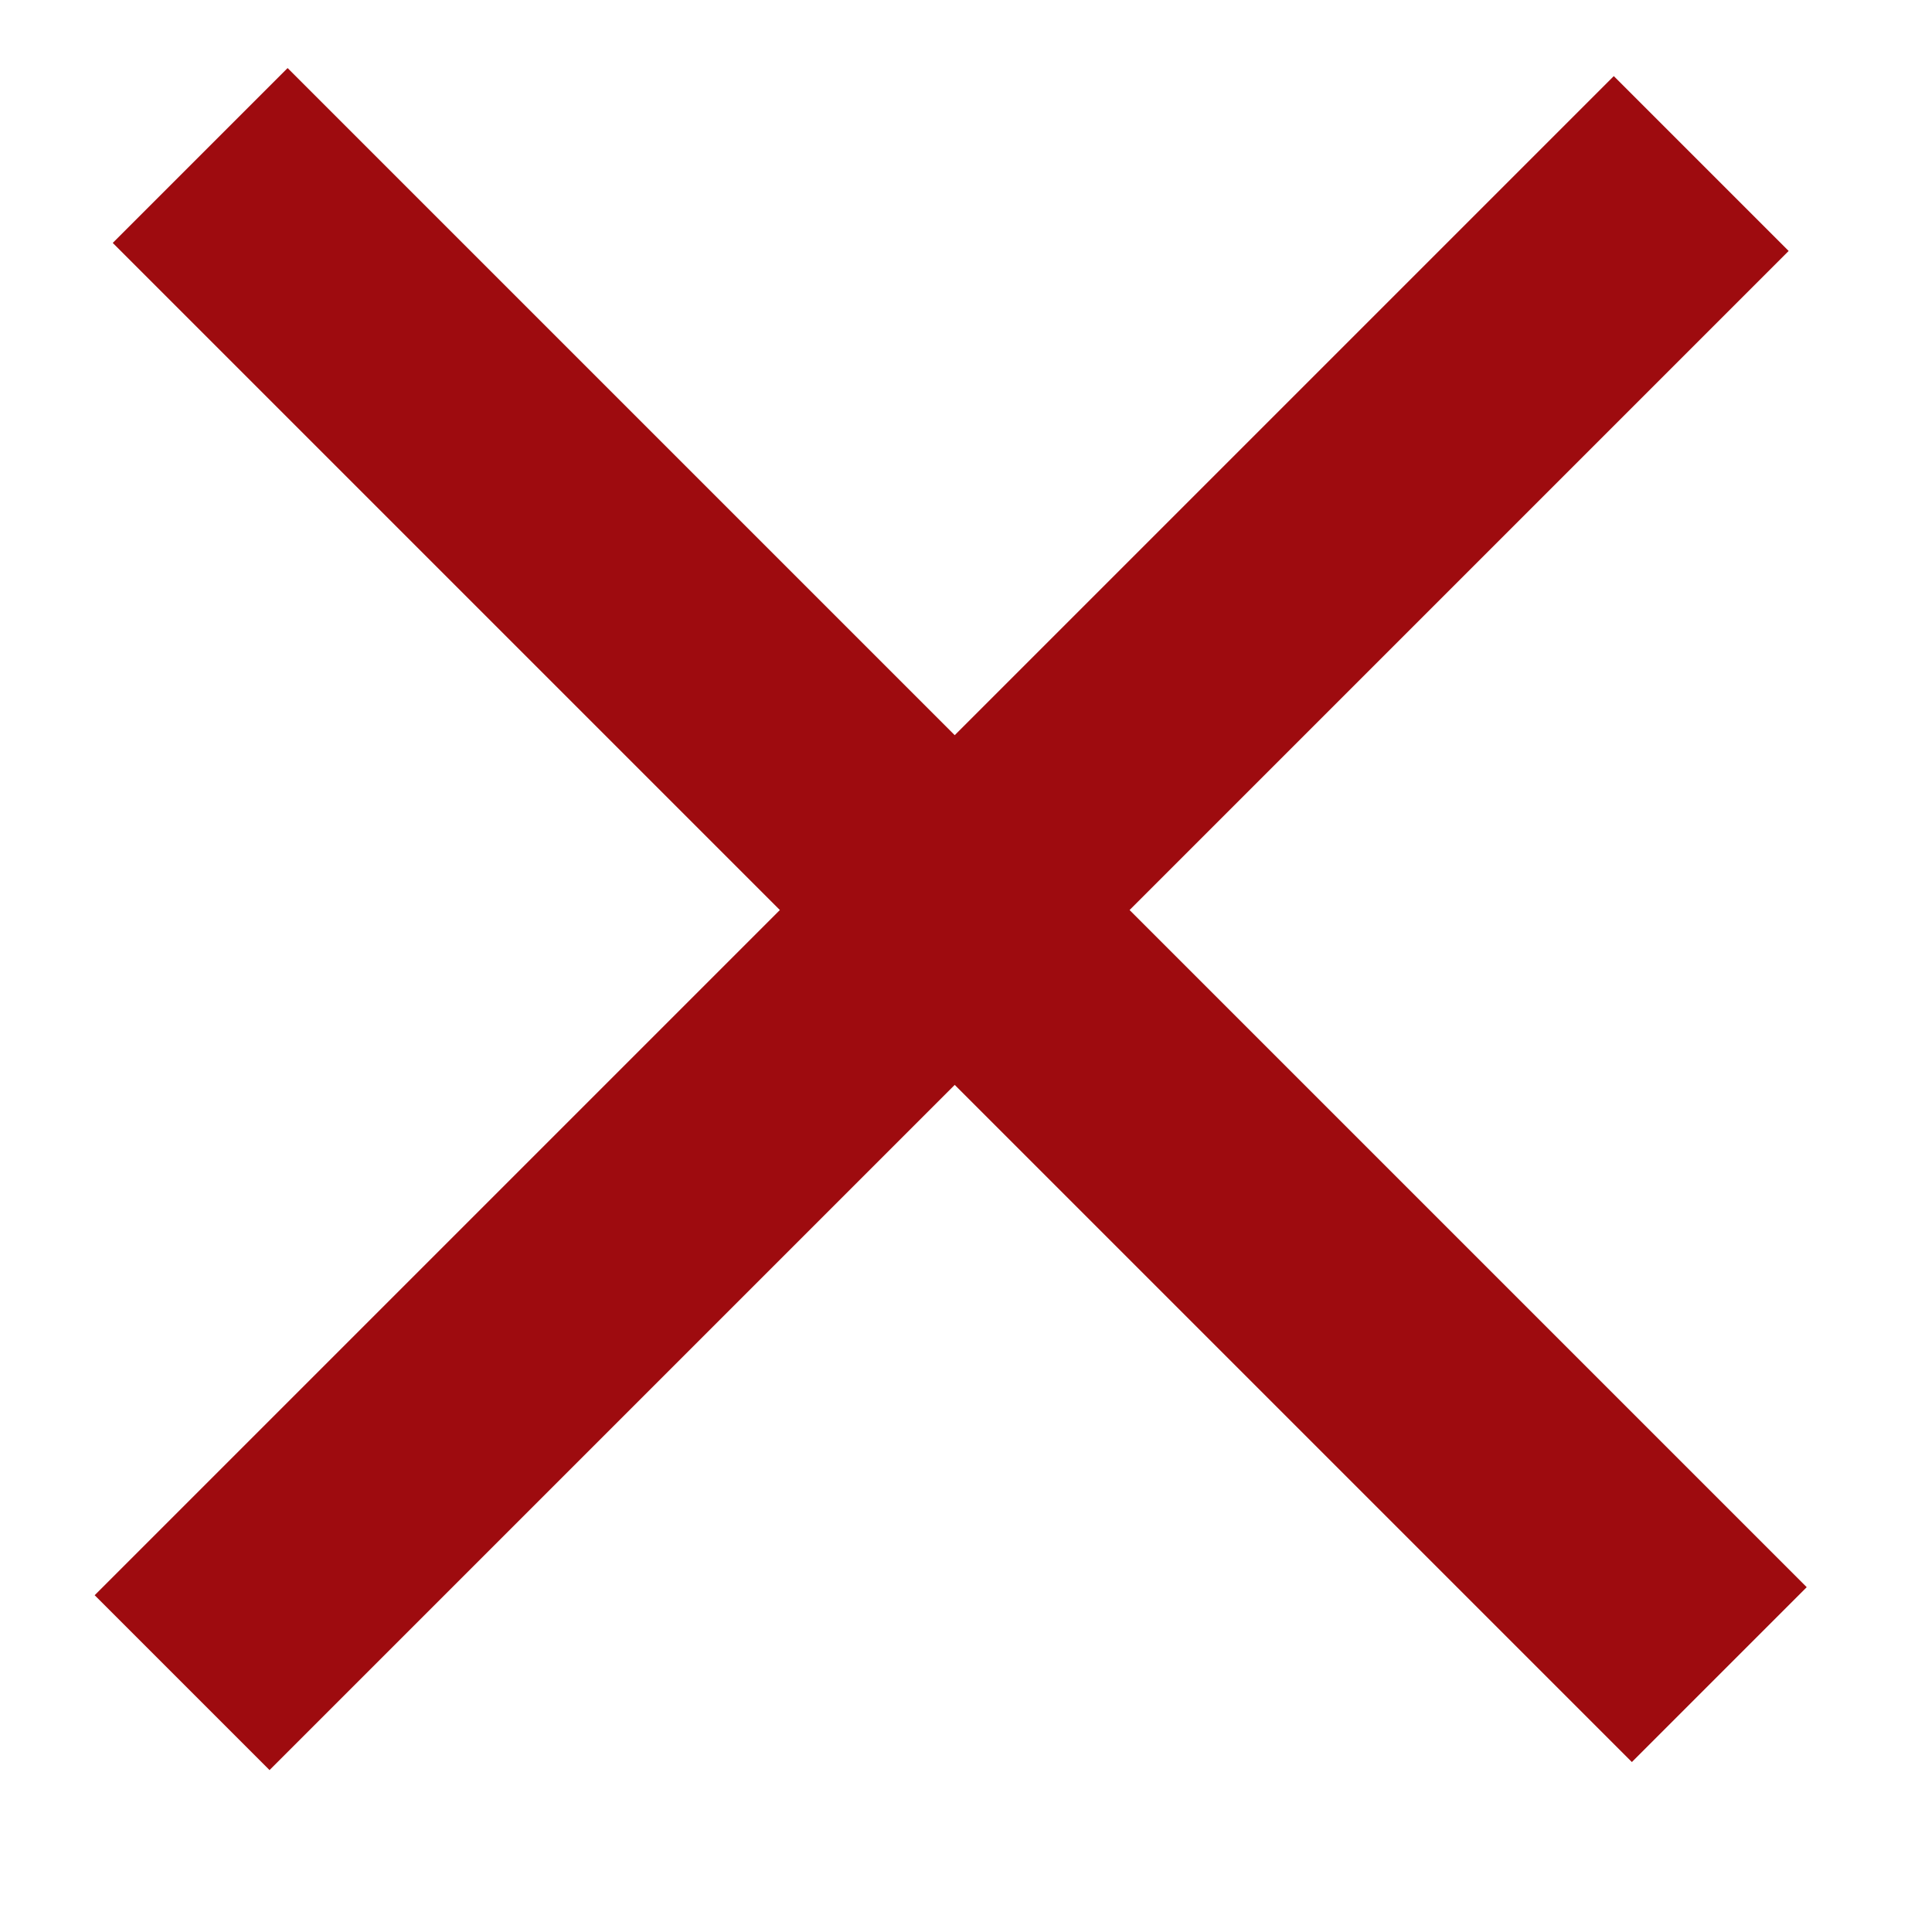
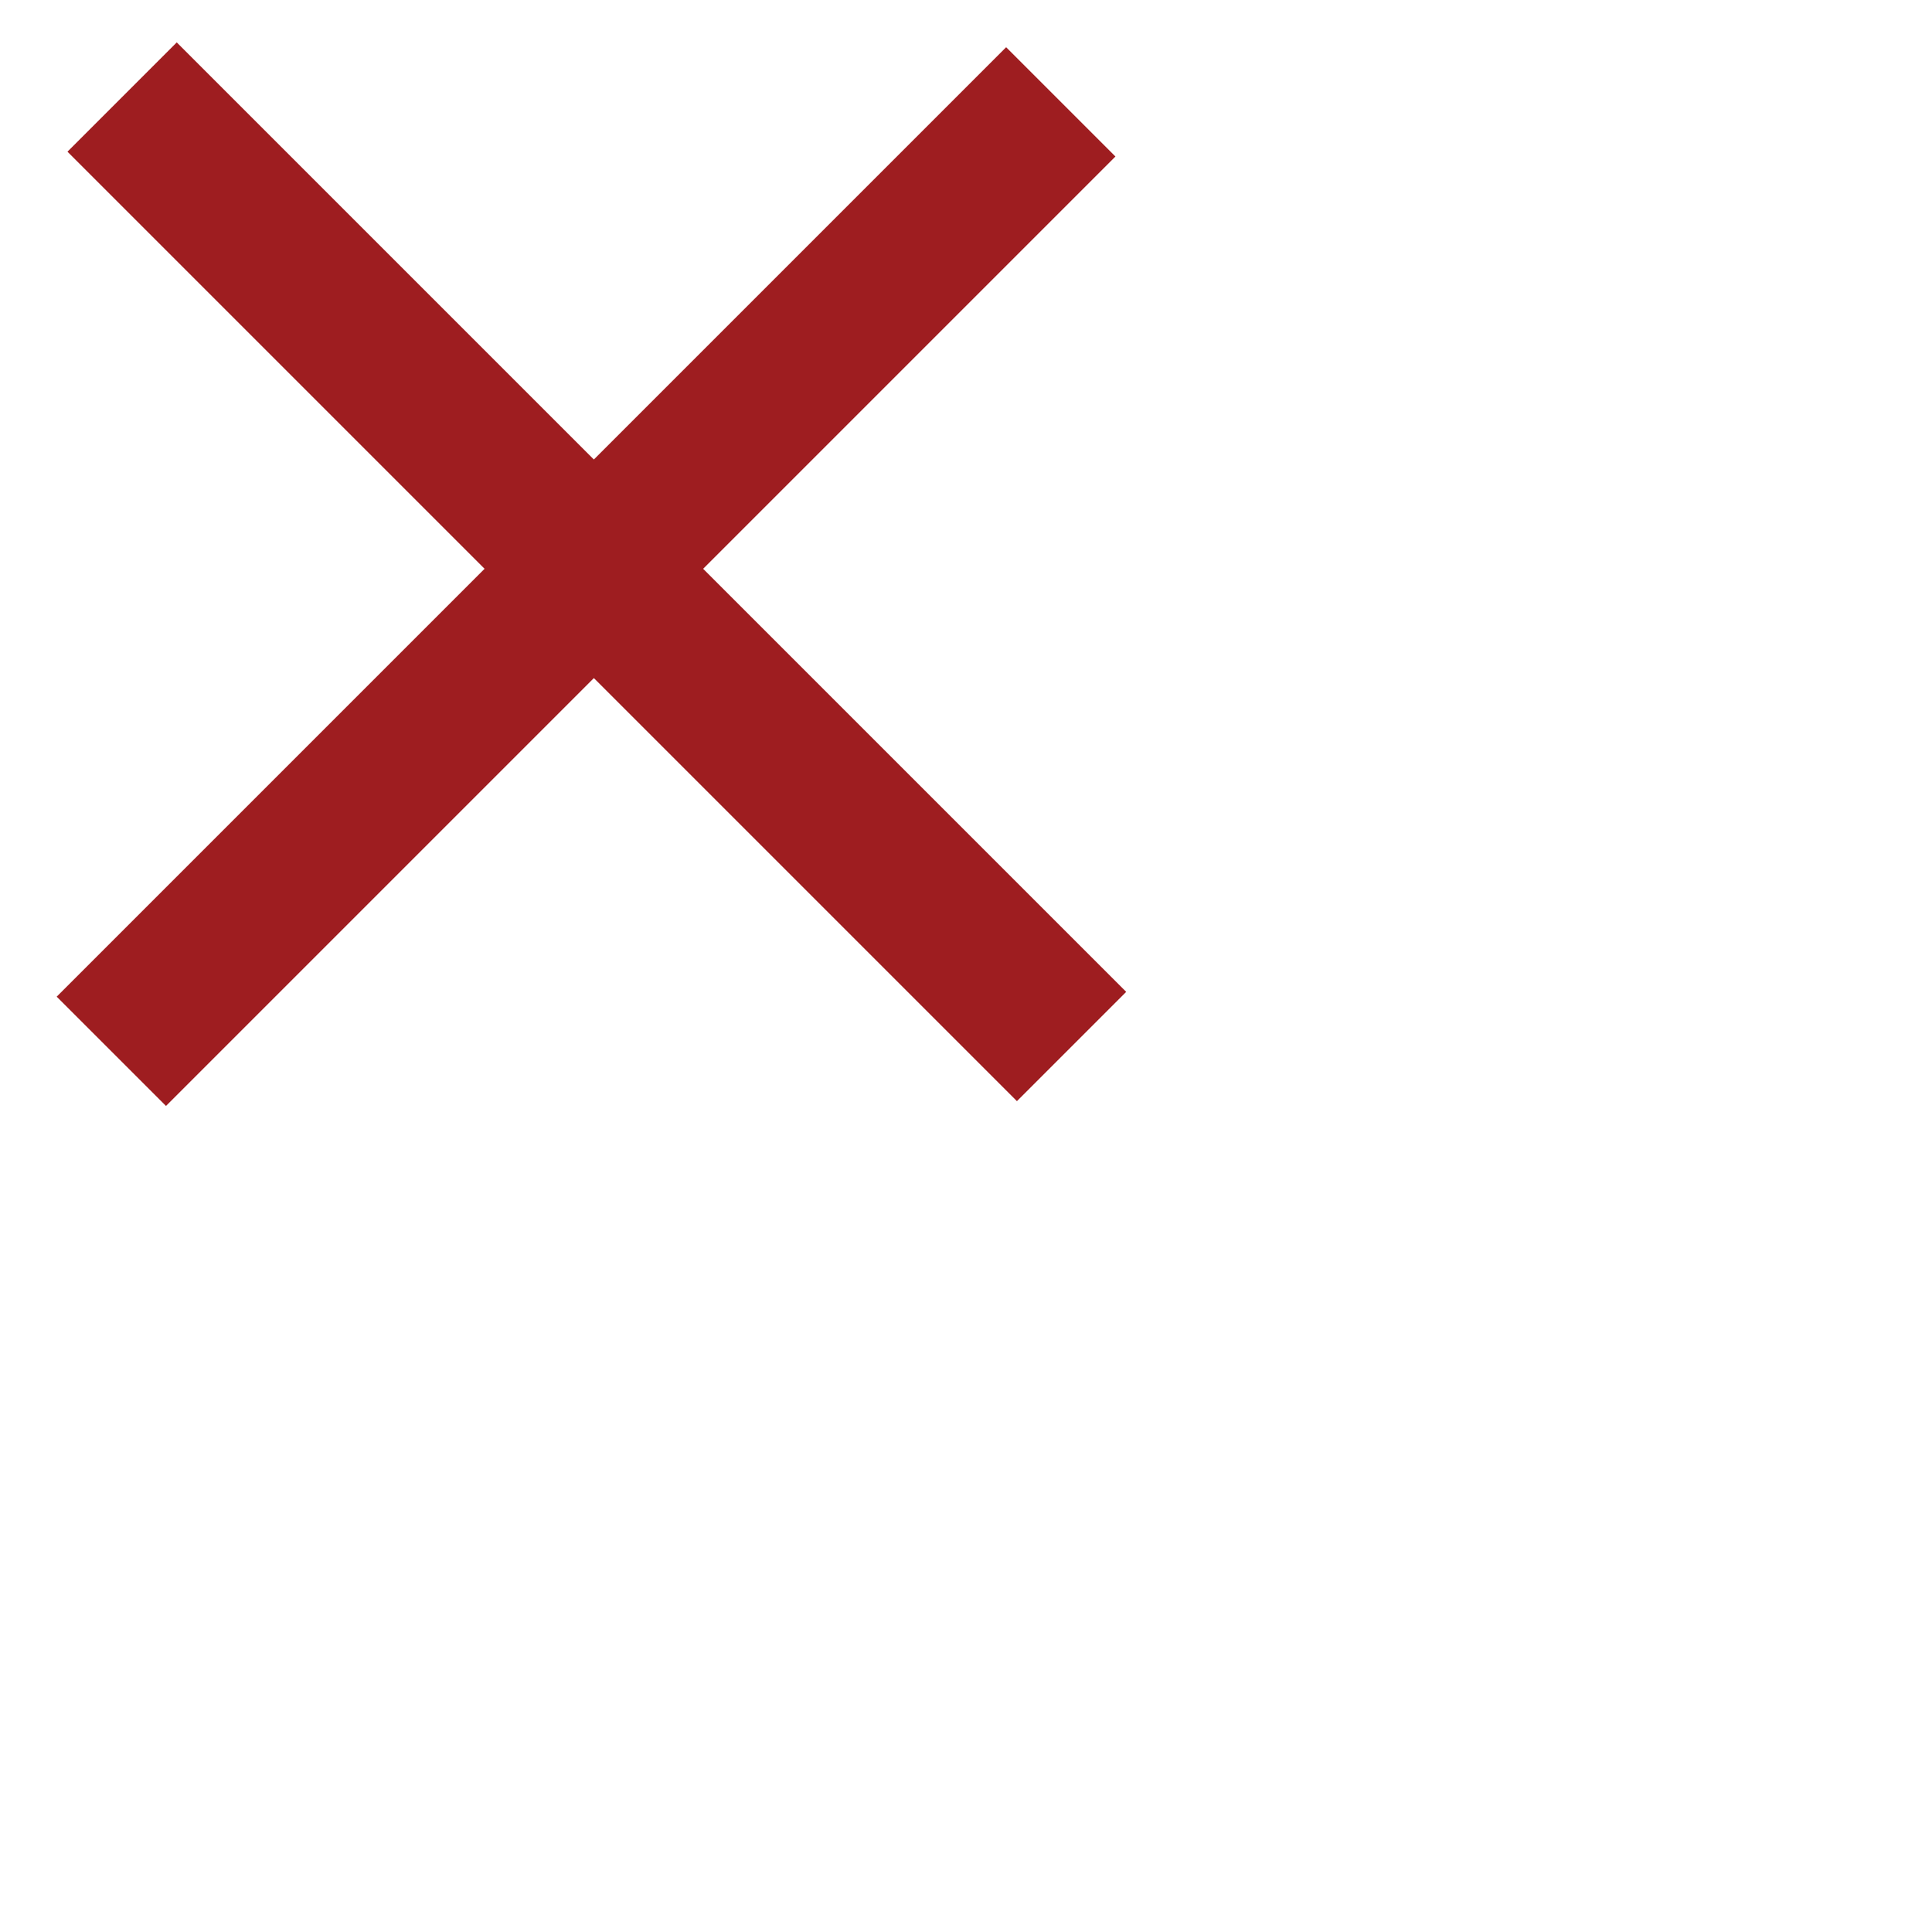
- <svg xmlns="http://www.w3.org/2000/svg" version="1.1" id="Layer_1" x="0px" y="0px" width="25px" height="25px" viewBox="-293 384 25 25" style="enable-background:new -293 384 25 25;" xml:space="preserve">
+ <svg xmlns="http://www.w3.org/2000/svg" version="1.1" x="0px" y="0px" width="40px" height="40px" viewBox="0 0 40 40" style="enable-background:new 0 0 40 40;" xml:space="preserve">
  <style type="text/css">
	.st0{display:none;}
	.st1{display:inline;stroke:#000000;stroke-miterlimit:10;}
	.st2{display:inline;}
- 	.st3{fill:#424244;}
- 	.st4{fill:#999A9B;}
- 	.st5{fill:#C6C6C7;}
- 	.st6{fill:#6E6E70;}
- 	.st7{fill:#4D4D4F;}
- 	.st8{fill:#A4A5A6;}
- 	.st9{fill:#D1D2D2;}
- 	.st10{fill:#79797B;}
- 	.st11{fill:#58585A;}
- 	.st12{fill:#B0B0B2;}
- 	.st13{fill:#DBDCDD;}
- 	.st14{fill:#838385;}
- 	.st15{fill:#636365;}
- 	.st16{fill:#BABBBC;}
- 	.st17{fill:#E7E7E7;}
- 	.st18{fill:#8F8F90;}
- 	.st19{fill:#9E0B0F;}
+ 	.st3{fill:#9E1D20;}
+ 	.st4{fill:#9E1D20;}
+ 	.st5{fill:#9E1D20;}
+ 	.st6{fill:#9E1D20;}
+ 	.st7{fill:#9E1D20;}
+ 	.st8{fill:#9E1D20;}
+ 	.st9{fill:#9E1D20;}
+ 	.st10{fill:#9E1D20;}
+ 	.st11{fill:#9E1D20;}
+ 	.st12{fill:#9E1D20;}
+ 	.st13{fill:#9E1D20;}
+ 	.st14{fill:#9E1D20;}
+ 	.st15{fill:#9E1D20;}
+ 	.st16{fill:#9E1D20;}
+ 	.st17{fill:#9E1D20;}
+ 	.st18{fill:#9E1D20;}
+ 	.st19{fill:#9E1D20;}
+ 	.st20{fill:#9E1D20;}
</style>
-   <g id="Layer_1_1_" class="st0">
+   <g id="Layer_1" class="st0">
</g>
  <g id="Layer_2" class="st0">
-     <rect id="XMLID_1_" x="-293" y="383.6" class="st1" width="25.4" height="25.4" />
+     <rect id="XMLID_1_" y="-0.4" class="st1" width="40.4" height="40.4" />
  </g>
  <g id="Layer_3" class="st0">
    <g id="XMLID_3_" class="st2">
      <g id="XMLID_49_">
        <g id="XMLID_57_">
-           <path id="XMLID_61_" class="st3" d="M-281.5,390.9c0,0.3,0.2,0.5,0.5,0.5l0,0c0.3,0,0.5-0.2,0.5-0.5v-4.3c0-0.3-0.2-0.5-0.5-0.5      l0,0c-0.3,0-0.5,0.2-0.5,0.5V390.9z" />
-           <path id="XMLID_58_" class="st4" d="M-281.5,407.5c0,0.3,0.2,0.5,0.5,0.5l0,0c0.3,0,0.5-0.2,0.5-0.5v-4.2c0-0.3-0.2-0.5-0.5-0.5      l0,0c-0.3,0-0.5,0.2-0.5,0.5V407.5z" />
+           <path id="XMLID_61_" class="st3" d="M11.5,6.9c0,0.3,0.2,0.5,0.5,0.5l0,0c0.3,0,0.5-0.2,0.5-0.5V2.6c0-0.3-0.2-0.5-0.5-0.5l0,0      c-0.3,0-0.5,0.2-0.5,0.5V6.9z" />
+           <path id="XMLID_58_" class="st4" d="M11.5,23.5c0,0.3,0.2,0.5,0.5,0.5l0,0c0.3,0,0.5-0.2,0.5-0.5v-4.2c0-0.3-0.2-0.5-0.5-0.5      l0,0c-0.3,0-0.5,0.2-0.5,0.5V23.5z" />
        </g>
        <g id="XMLID_50_">
-           <path id="XMLID_54_" class="st5" d="M-287.3,397.6c0.3,0,0.5-0.2,0.5-0.5l0,0c0-0.3-0.2-0.5-0.5-0.5h-4.2      c-0.3,0-0.5,0.2-0.5,0.5l0,0c0,0.3,0.2,0.5,0.5,0.5H-287.3z" />
-           <path id="XMLID_51_" class="st6" d="M-270.6,397.6c0.3,0,0.5-0.2,0.5-0.5l0,0c0-0.3-0.2-0.5-0.5-0.5h-4.2      c-0.3,0-0.5,0.2-0.5,0.5l0,0c0,0.3,0.2,0.5,0.5,0.5H-270.6z" />
+           <path id="XMLID_54_" class="st5" d="M5.7,13.6c0.3,0,0.5-0.2,0.5-0.5l0,0c0-0.3-0.2-0.5-0.5-0.5H1.5c-0.3,0-0.5,0.2-0.5,0.5l0,0      c0,0.3,0.2,0.5,0.5,0.5H5.7z" />
+           <path id="XMLID_51_" class="st6" d="M22.4,13.6c0.3,0,0.5-0.2,0.5-0.5l0,0c0-0.3-0.2-0.5-0.5-0.5h-4.2c-0.3,0-0.5,0.2-0.5,0.5      l0,0c0,0.3,0.2,0.5,0.5,0.5H22.4z" />
        </g>
      </g>
      <g id="XMLID_34_">
        <g id="XMLID_42_">
-           <path id="XMLID_46_" class="st7" d="M-279.1,391.1c-0.1,0.3,0,0.5,0.3,0.6l0,0c0.3,0.1,0.5,0,0.6-0.3l1.6-3.9      c0.1-0.3,0-0.5-0.3-0.6l0,0c-0.3-0.1-0.5,0-0.6,0.3L-279.1,391.1z" />
-           <path id="XMLID_43_" class="st8" d="M-285.5,406.5c-0.1,0.3,0,0.5,0.3,0.6l0,0c0.3,0.1,0.5,0,0.6-0.3l1.6-3.8      c0.1-0.3,0-0.5-0.3-0.6l0,0c-0.3-0.1-0.5,0-0.6,0.3L-285.5,406.5z" />
+           <path id="XMLID_46_" class="st7" d="M13.9,7.1c-0.1,0.3,0,0.5,0.3,0.6l0,0c0.3,0.1,0.5,0,0.6-0.3l1.6-3.9c0.1-0.3,0-0.5-0.3-0.6      l0,0c-0.3-0.1-0.5,0-0.6,0.3L13.9,7.1z" />
+           <path id="XMLID_43_" class="st8" d="M7.5,22.5c-0.1,0.3,0,0.5,0.3,0.6l0,0c0.3,0.1,0.5,0,0.6-0.3L10,19c0.1-0.3,0-0.5-0.3-0.6      l0,0c-0.3-0.1-0.5,0-0.6,0.3L7.5,22.5z" />
        </g>
        <g id="XMLID_35_">
-           <path id="XMLID_39_" class="st9" d="M-287,395.1c0.3,0.1,0.5,0,0.6-0.3l0,0c0.1-0.3,0-0.5-0.3-0.6l-3.8-1.6      c-0.2-0.1-0.5,0-0.6,0.3l0,0c-0.1,0.3,0,0.5,0.3,0.6L-287,395.1z" />
-           <path id="XMLID_36_" class="st10" d="M-271.6,401.5c0.3,0.1,0.5,0,0.6-0.3l0,0c0.1-0.3,0-0.5-0.3-0.6l-3.8-1.6      c-0.3-0.1-0.5,0-0.6,0.3l0,0c-0.1,0.3,0,0.5,0.3,0.6L-271.6,401.5z" />
+           <path id="XMLID_39_" class="st9" d="M6,11.1c0.3,0.1,0.5,0,0.6-0.3l0,0c0.1-0.3,0-0.5-0.3-0.6L2.5,8.6C2.3,8.5,2,8.6,1.9,8.9      l0,0c-0.1,0.3,0,0.5,0.3,0.6L6,11.1z" />
+           <path id="XMLID_36_" class="st10" d="M21.4,17.5c0.3,0.1,0.5,0,0.6-0.3l0,0c0.1-0.3,0-0.5-0.3-0.6L17.9,15      c-0.3-0.1-0.5,0-0.6,0.3l0,0c-0.1,0.3,0,0.5,0.3,0.6L21.4,17.5z" />
        </g>
      </g>
      <g id="XMLID_19_">
        <g id="XMLID_27_">
-           <path id="XMLID_31_" class="st11" d="M-277,392.3c-0.2,0.2-0.2,0.5,0,0.7l0,0c0.2,0.2,0.5,0.2,0.7,0l3-3c0.2-0.2,0.2-0.5,0-0.7      l0,0c-0.2-0.2-0.5-0.2-0.7,0L-277,392.3z" />
-           <path id="XMLID_28_" class="st12" d="M-288.8,404.1c-0.2,0.2-0.2,0.5,0,0.7l0,0c0.2,0.2,0.5,0.2,0.7,0l3-3      c0.2-0.2,0.2-0.5,0-0.7l0,0c-0.2-0.2-0.5-0.2-0.7,0L-288.8,404.1z" />
+           <path id="XMLID_31_" class="st11" d="M16,8.3c-0.2,0.2-0.2,0.5,0,0.7l0,0c0.2,0.2,0.5,0.2,0.7,0l3-3c0.2-0.2,0.2-0.5,0-0.7l0,0      c-0.2-0.2-0.5-0.2-0.7,0L16,8.3z" />
+           <path id="XMLID_28_" class="st12" d="M4.2,20.1c-0.2,0.2-0.2,0.5,0,0.7l0,0c0.2,0.2,0.5,0.2,0.7,0l3-3c0.2-0.2,0.2-0.5,0-0.7      l0,0c-0.2-0.2-0.5-0.2-0.7,0L4.2,20.1z" />
        </g>
        <g id="XMLID_20_">
-           <path id="XMLID_24_" class="st13" d="M-285.8,393c0.2,0.2,0.5,0.2,0.7,0l0,0c0.2-0.2,0.2-0.5,0-0.7l-3-3c-0.2-0.2-0.5-0.2-0.7,0      l0,0c-0.2,0.2-0.2,0.6,0,0.7L-285.8,393z" />
-           <path id="XMLID_21_" class="st14" d="M-274,404.8c0.2,0.2,0.5,0.2,0.7,0l0,0c0.2-0.2,0.2-0.5,0-0.7l-3-3c-0.2-0.2-0.5-0.2-0.7,0      l0,0c-0.2,0.2-0.2,0.5,0,0.7L-274,404.8z" />
+           <path id="XMLID_24_" class="st13" d="M7.2,9c0.2,0.2,0.5,0.2,0.7,0l0,0c0.2-0.2,0.2-0.5,0-0.7l-3-3c-0.2-0.2-0.5-0.2-0.7,0l0,0      C4,5.5,4,5.9,4.2,6L7.2,9z" />
+           <path id="XMLID_21_" class="st14" d="M19,20.8c0.2,0.2,0.5,0.2,0.7,0l0,0c0.2-0.2,0.2-0.5,0-0.7l-3-3c-0.2-0.2-0.5-0.2-0.7,0      l0,0c-0.2,0.2-0.2,0.5,0,0.7L19,20.8z" />
        </g>
      </g>
      <g id="XMLID_4_">
        <g id="XMLID_12_">
-           <path id="XMLID_16_" class="st15" d="M-275.5,394.2c-0.3,0.1-0.4,0.4-0.3,0.6l0,0c0.1,0.3,0.4,0.4,0.6,0.3l3.9-1.6      c0.3-0.1,0.5-0.4,0.3-0.6l0,0c-0.1-0.3-0.4-0.4-0.6-0.3L-275.5,394.2z" />
-           <path id="XMLID_13_" class="st16" d="M-290.9,400.6c-0.3,0.1-0.4,0.4-0.3,0.6l0,0c0.1,0.3,0.4,0.4,0.6,0.3l3.9-1.6      c0.3-0.1,0.4-0.4,0.3-0.6l0,0c0-0.3-0.3-0.4-0.6-0.3L-290.9,400.6z" />
+           <path id="XMLID_16_" class="st15" d="M17.5,10.2c-0.3,0.1-0.4,0.4-0.3,0.6l0,0c0.1,0.3,0.4,0.4,0.6,0.3l3.9-1.6      C22,9.4,22.2,9.1,22,8.9l0,0c-0.1-0.3-0.4-0.4-0.6-0.3L17.5,10.2z" />
+           <path id="XMLID_13_" class="st16" d="M2.1,16.6c-0.3,0.1-0.4,0.4-0.3,0.6l0,0c0.1,0.3,0.4,0.4,0.6,0.3l3.9-1.6      c0.3-0.1,0.4-0.4,0.3-0.6l0,0C6.6,15,6.3,14.9,6,15L2.1,16.6z" />
        </g>
        <g id="XMLID_5_">
-           <path id="XMLID_9_" class="st17" d="M-283.9,391.5c0.1,0.3,0.4,0.4,0.6,0.3l0,0c0.3-0.1,0.4-0.4,0.3-0.7l-1.6-3.9      c-0.1-0.2-0.4-0.3-0.6-0.2l0,0c-0.3,0.1-0.4,0.4-0.3,0.6L-283.9,391.5z" />
-           <path id="XMLID_6_" class="st18" d="M-277.5,406.9c0.1,0.3,0.4,0.4,0.6,0.3l0,0c0.3-0.1,0.4-0.4,0.3-0.6l-1.6-3.9      c-0.1-0.3-0.4-0.4-0.6-0.3l0,0c-0.3,0.1-0.4,0.4-0.3,0.6L-277.5,406.9z" />
+           <path id="XMLID_9_" class="st17" d="M9.1,7.5c0.1,0.3,0.4,0.4,0.6,0.3l0,0C10,7.7,10.1,7.4,10,7.1L8.4,3.2C8.3,3,8,2.9,7.8,3      l0,0C7.5,3.1,7.4,3.4,7.5,3.6L9.1,7.5z" />
+           <path id="XMLID_6_" class="st18" d="M15.5,22.9c0.1,0.3,0.4,0.4,0.6,0.3l0,0c0.3-0.1,0.4-0.4,0.3-0.6l-1.6-3.9      c-0.1-0.3-0.4-0.4-0.6-0.3l0,0c-0.3,0.1-0.4,0.4-0.3,0.6L15.5,22.9z" />
        </g>
      </g>
    </g>
  </g>
  <g id="Layer_4">
    <g id="XMLID_2_" class="st0">
      <g class="st2">
        <g>
-           <path class="st19" d="M-281,390.5c0,0.3,0.2,0.5,0.5,0.5l0,0c0.3,0,0.5-0.2,0.5-0.5v-4.2c0-0.3-0.2-0.5-0.5-0.5l0,0      c-0.3,0-0.5,0.2-0.5,0.5V390.5z" />
-           <path class="st19" d="M-281,407.1c0,0.3,0.2,0.5,0.5,0.5l0,0c0.3,0,0.5-0.2,0.5-0.5v-4.2c0-0.3-0.2-0.5-0.5-0.5l0,0      c-0.3,0-0.5,0.2-0.5,0.5V407.1z" />
+           <path class="st19" d="M12,6.5C12,6.8,12.2,7,12.5,7l0,0C12.8,7,13,6.8,13,6.5V2.3c0-0.3-0.2-0.5-0.5-0.5l0,0      C12.2,1.8,12,2,12,2.3V6.5z" />
+           <path class="st19" d="M12,23.1c0,0.3,0.2,0.5,0.5,0.5l0,0c0.3,0,0.5-0.2,0.5-0.5v-4.2c0-0.3-0.2-0.5-0.5-0.5l0,0      c-0.3,0-0.5,0.2-0.5,0.5V23.1z" />
        </g>
        <g>
-           <path class="st19" d="M-286.7,397.2c0.3,0,0.5-0.2,0.5-0.5l0,0c0-0.3-0.2-0.5-0.5-0.5h-4.2c-0.3,0-0.5,0.2-0.5,0.5l0,0      c0,0.3,0.2,0.5,0.5,0.5H-286.7z" />
-           <path class="st19" d="M-270,397.2c0.3,0,0.5-0.2,0.5-0.5l0,0c0-0.3-0.2-0.5-0.5-0.5h-4.2c-0.3,0-0.5,0.2-0.5,0.5l0,0      c0,0.3,0.2,0.5,0.5,0.5H-270z" />
+           <path class="st19" d="M6.3,13.2c0.3,0,0.5-0.2,0.5-0.5l0,0c0-0.3-0.2-0.5-0.5-0.5H2.1c-0.3,0-0.5,0.2-0.5,0.5l0,0      c0,0.3,0.2,0.5,0.5,0.5H6.3z" />
+           <path class="st19" d="M23,13.2c0.3,0,0.5-0.2,0.5-0.5l0,0c0-0.3-0.2-0.5-0.5-0.5h-4.2c-0.3,0-0.5,0.2-0.5,0.5l0,0      c0,0.3,0.2,0.5,0.5,0.5H23z" />
        </g>
      </g>
      <g class="st2">
        <g>
-           <path class="st19" d="M-278.6,390.8c-0.1,0.3,0,0.5,0.3,0.6l0,0c0.3,0.1,0.5,0,0.6-0.3l1.7-3.8c0.1-0.3,0-0.5-0.3-0.6l0,0      c-0.3-0.1-0.5,0-0.6,0.3L-278.6,390.8z" />
-           <path class="st19" d="M-284.9,406.2c-0.1,0.3,0,0.5,0.3,0.6l0,0c0.3,0.1,0.5,0,0.6-0.3l1.6-3.9c0.1-0.3,0-0.5-0.3-0.6l0,0      c-0.3-0.1-0.5,0-0.6,0.3L-284.9,406.2z" />
+           <path class="st19" d="M14.4,6.8c-0.1,0.3,0,0.5,0.3,0.6l0,0c0.3,0.1,0.5,0,0.6-0.3L17,3.3c0.1-0.3,0-0.5-0.3-0.6l0,0      c-0.3-0.1-0.5,0-0.6,0.3L14.4,6.8z" />
+           <path class="st19" d="M8.1,22.2c-0.1,0.3,0,0.5,0.3,0.6l0,0c0.3,0.1,0.5,0,0.6-0.3l1.6-3.9c0.1-0.3,0-0.5-0.3-0.6l0,0      c-0.3-0.1-0.5,0-0.6,0.3L8.1,22.2z" />
        </g>
        <g>
-           <path class="st19" d="M-286.4,394.8c0.3,0.1,0.5,0,0.6-0.3l0,0c0.1-0.3,0-0.5-0.3-0.6l-3.8-1.6c-0.3-0.1-0.5,0-0.6,0.3l0,0      c-0.1,0.3,0,0.5,0.3,0.6L-286.4,394.8z" />
-           <path class="st19" d="M-271,401.2c0.3,0.1,0.5,0,0.6-0.3l0,0c0.1-0.3,0-0.5-0.3-0.6l-3.9-1.6c-0.3-0.1-0.5,0-0.6,0.3l0,0      c-0.1,0.3,0,0.5,0.3,0.6L-271,401.2z" />
+           <path class="st19" d="M6.6,10.8c0.3,0.1,0.5,0,0.6-0.3l0,0c0.1-0.3,0-0.5-0.3-0.6L3.1,8.3c-0.3-0.1-0.5,0-0.6,0.3l0,0      c-0.1,0.3,0,0.5,0.3,0.6L6.6,10.8z" />
+           <path class="st19" d="M22,17.2c0.3,0.1,0.5,0,0.6-0.3l0,0c0.1-0.3,0-0.5-0.3-0.6l-3.9-1.6c-0.3-0.1-0.5,0-0.6,0.3l0,0      c-0.1,0.3,0,0.5,0.3,0.6L22,17.2z" />
        </g>
      </g>
      <g class="st2">
        <g>
-           <path class="st19" d="M-276.4,392c-0.2,0.2-0.2,0.5,0,0.7l0,0c0.2,0.2,0.5,0.2,0.7,0l3-3c0.2-0.2,0.2-0.5,0-0.7l0,0      c-0.2-0.2-0.5-0.2-0.7,0L-276.4,392z" />
-           <path class="st19" d="M-288.2,403.7c-0.2,0.2-0.2,0.5,0,0.7l0,0c0.2,0.2,0.5,0.2,0.7,0l3-3c0.2-0.2,0.2-0.5,0-0.7l0,0      c-0.2-0.2-0.5-0.2-0.7,0L-288.2,403.7z" />
+           <path class="st19" d="M16.6,8c-0.2,0.2-0.2,0.5,0,0.7l0,0c0.2,0.2,0.5,0.2,0.7,0l3-3c0.2-0.2,0.2-0.5,0-0.7l0,0      c-0.2-0.2-0.5-0.2-0.7,0L16.6,8z" />
+           <path class="st19" d="M4.8,19.7c-0.2,0.2-0.2,0.5,0,0.7l0,0c0.2,0.2,0.5,0.2,0.7,0l3-3c0.2-0.2,0.2-0.5,0-0.7l0,0      c-0.2-0.2-0.5-0.2-0.7,0L4.8,19.7z" />
        </g>
        <g>
-           <path class="st19" d="M-285.2,392.7c0.2,0.2,0.5,0.2,0.7,0l0,0c0.2-0.2,0.2-0.5,0-0.7l-3-3c-0.2-0.2-0.5-0.2-0.7,0l0,0      c-0.2,0.2-0.2,0.5,0,0.7L-285.2,392.7z" />
-           <path class="st19" d="M-273.5,404.4c0.2,0.2,0.5,0.2,0.7,0l0,0c0.2-0.2,0.2-0.5,0-0.7l-3-3c-0.2-0.2-0.5-0.2-0.7,0l0,0      c-0.2,0.2-0.2,0.5,0,0.7L-273.5,404.4z" />
+           <path class="st19" d="M7.8,8.7c0.2,0.2,0.5,0.2,0.7,0l0,0c0.2-0.2,0.2-0.5,0-0.7l-3-3C5.3,4.8,5,4.8,4.8,5l0,0      c-0.2,0.2-0.2,0.5,0,0.7L7.8,8.7z" />
+           <path class="st19" d="M19.5,20.4c0.2,0.2,0.5,0.2,0.7,0l0,0c0.2-0.2,0.2-0.5,0-0.7l-3-3c-0.2-0.2-0.5-0.2-0.7,0l0,0      c-0.2,0.2-0.2,0.5,0,0.7L19.5,20.4z" />
        </g>
      </g>
      <g class="st2">
        <g>
-           <path class="st19" d="M-274.9,393.9c-0.3,0.1-0.4,0.4-0.3,0.6l0,0c0.1,0.3,0.4,0.4,0.6,0.3l3.9-1.6c0.3-0.1,0.4-0.4,0.3-0.6l0,0      c-0.1-0.3-0.4-0.4-0.6-0.3L-274.9,393.9z" />
-           <path class="st19" d="M-290.3,400.2c-0.3,0.1-0.4,0.4-0.3,0.6l0,0c0.1,0.3,0.4,0.4,0.6,0.3l4-1.6c0.3-0.1,0.4-0.4,0.3-0.6l0,0      c-0.1-0.3-0.4-0.4-0.6-0.3L-290.3,400.2z" />
+           <path class="st19" d="M18.1,9.9c-0.3,0.1-0.4,0.4-0.3,0.6l0,0c0.1,0.3,0.4,0.4,0.6,0.3l3.9-1.6c0.3-0.1,0.4-0.4,0.3-0.6l0,0      c-0.1-0.3-0.4-0.4-0.6-0.3L18.1,9.9z" />
+           <path class="st19" d="M2.7,16.2c-0.3,0.1-0.4,0.4-0.3,0.6l0,0c0.1,0.3,0.4,0.4,0.6,0.3L7,15.5c0.3-0.1,0.4-0.4,0.3-0.6l0,0      c-0.1-0.3-0.4-0.4-0.6-0.3L2.7,16.2z" />
        </g>
        <g>
-           <path class="st19" d="M-283.3,391.2c0.1,0.3,0.4,0.4,0.6,0.3l0,0c0.3-0.1,0.4-0.4,0.3-0.6l-1.6-4c-0.1-0.3-0.4-0.4-0.7-0.3l0,0      c-0.2,0.1-0.3,0.4-0.2,0.7L-283.3,391.2z" />
-           <path class="st19" d="M-276.9,406.5c0.1,0.3,0.4,0.4,0.6,0.3l0,0c0.3-0.1,0.4-0.4,0.3-0.6l-1.6-3.9c-0.1-0.3-0.4-0.4-0.7-0.3      l0,0c-0.3,0.1-0.4,0.4-0.3,0.6L-276.9,406.5z" />
+           <path class="st19" d="M9.7,7.2c0.1,0.3,0.4,0.4,0.6,0.3l0,0c0.3-0.1,0.4-0.4,0.3-0.6L9,2.9C8.9,2.6,8.6,2.5,8.3,2.6l0,0      C8.1,2.7,8,3,8.1,3.3L9.7,7.2z" />
+           <path class="st19" d="M16.1,22.5c0.1,0.3,0.4,0.4,0.6,0.3l0,0c0.3-0.1,0.4-0.4,0.3-0.6l-1.6-3.9C15.3,18,15,17.9,14.7,18l0,0      c-0.3,0.1-0.4,0.4-0.3,0.6L16.1,22.5z" />
        </g>
      </g>
    </g>
    <g id="XMLID_8_">
      <g id="XMLID_11_">
-         <rect id="XMLID_14_" x="-294.8" y="394.3" transform="matrix(-0.7071 0.7071 -0.7071 -0.7071 -199.4984 874.5101)" class="st19" width="27.8" height="3.2" />
+         <rect id="XMLID_14_" x="-1.8" y="10.4" transform="matrix(0.7071 -0.7071 0.7071 0.7071 -4.9073 12.0083)" class="st20" width="27.8" height="3.2" />
      </g>
-       <rect id="XMLID_10_" x="-294.5" y="394.2" transform="matrix(0.7071 0.7071 -0.7071 0.7071 197.7013 314.3828)" class="st19" width="27.8" height="3.2" />
+       <rect id="XMLID_10_" x="-1.5" y="10.4" transform="matrix(-0.7071 -0.7071 0.7071 -0.7071 12.6398 29.0912)" class="st20" width="27.8" height="3.2" />
    </g>
  </g>
</svg>
